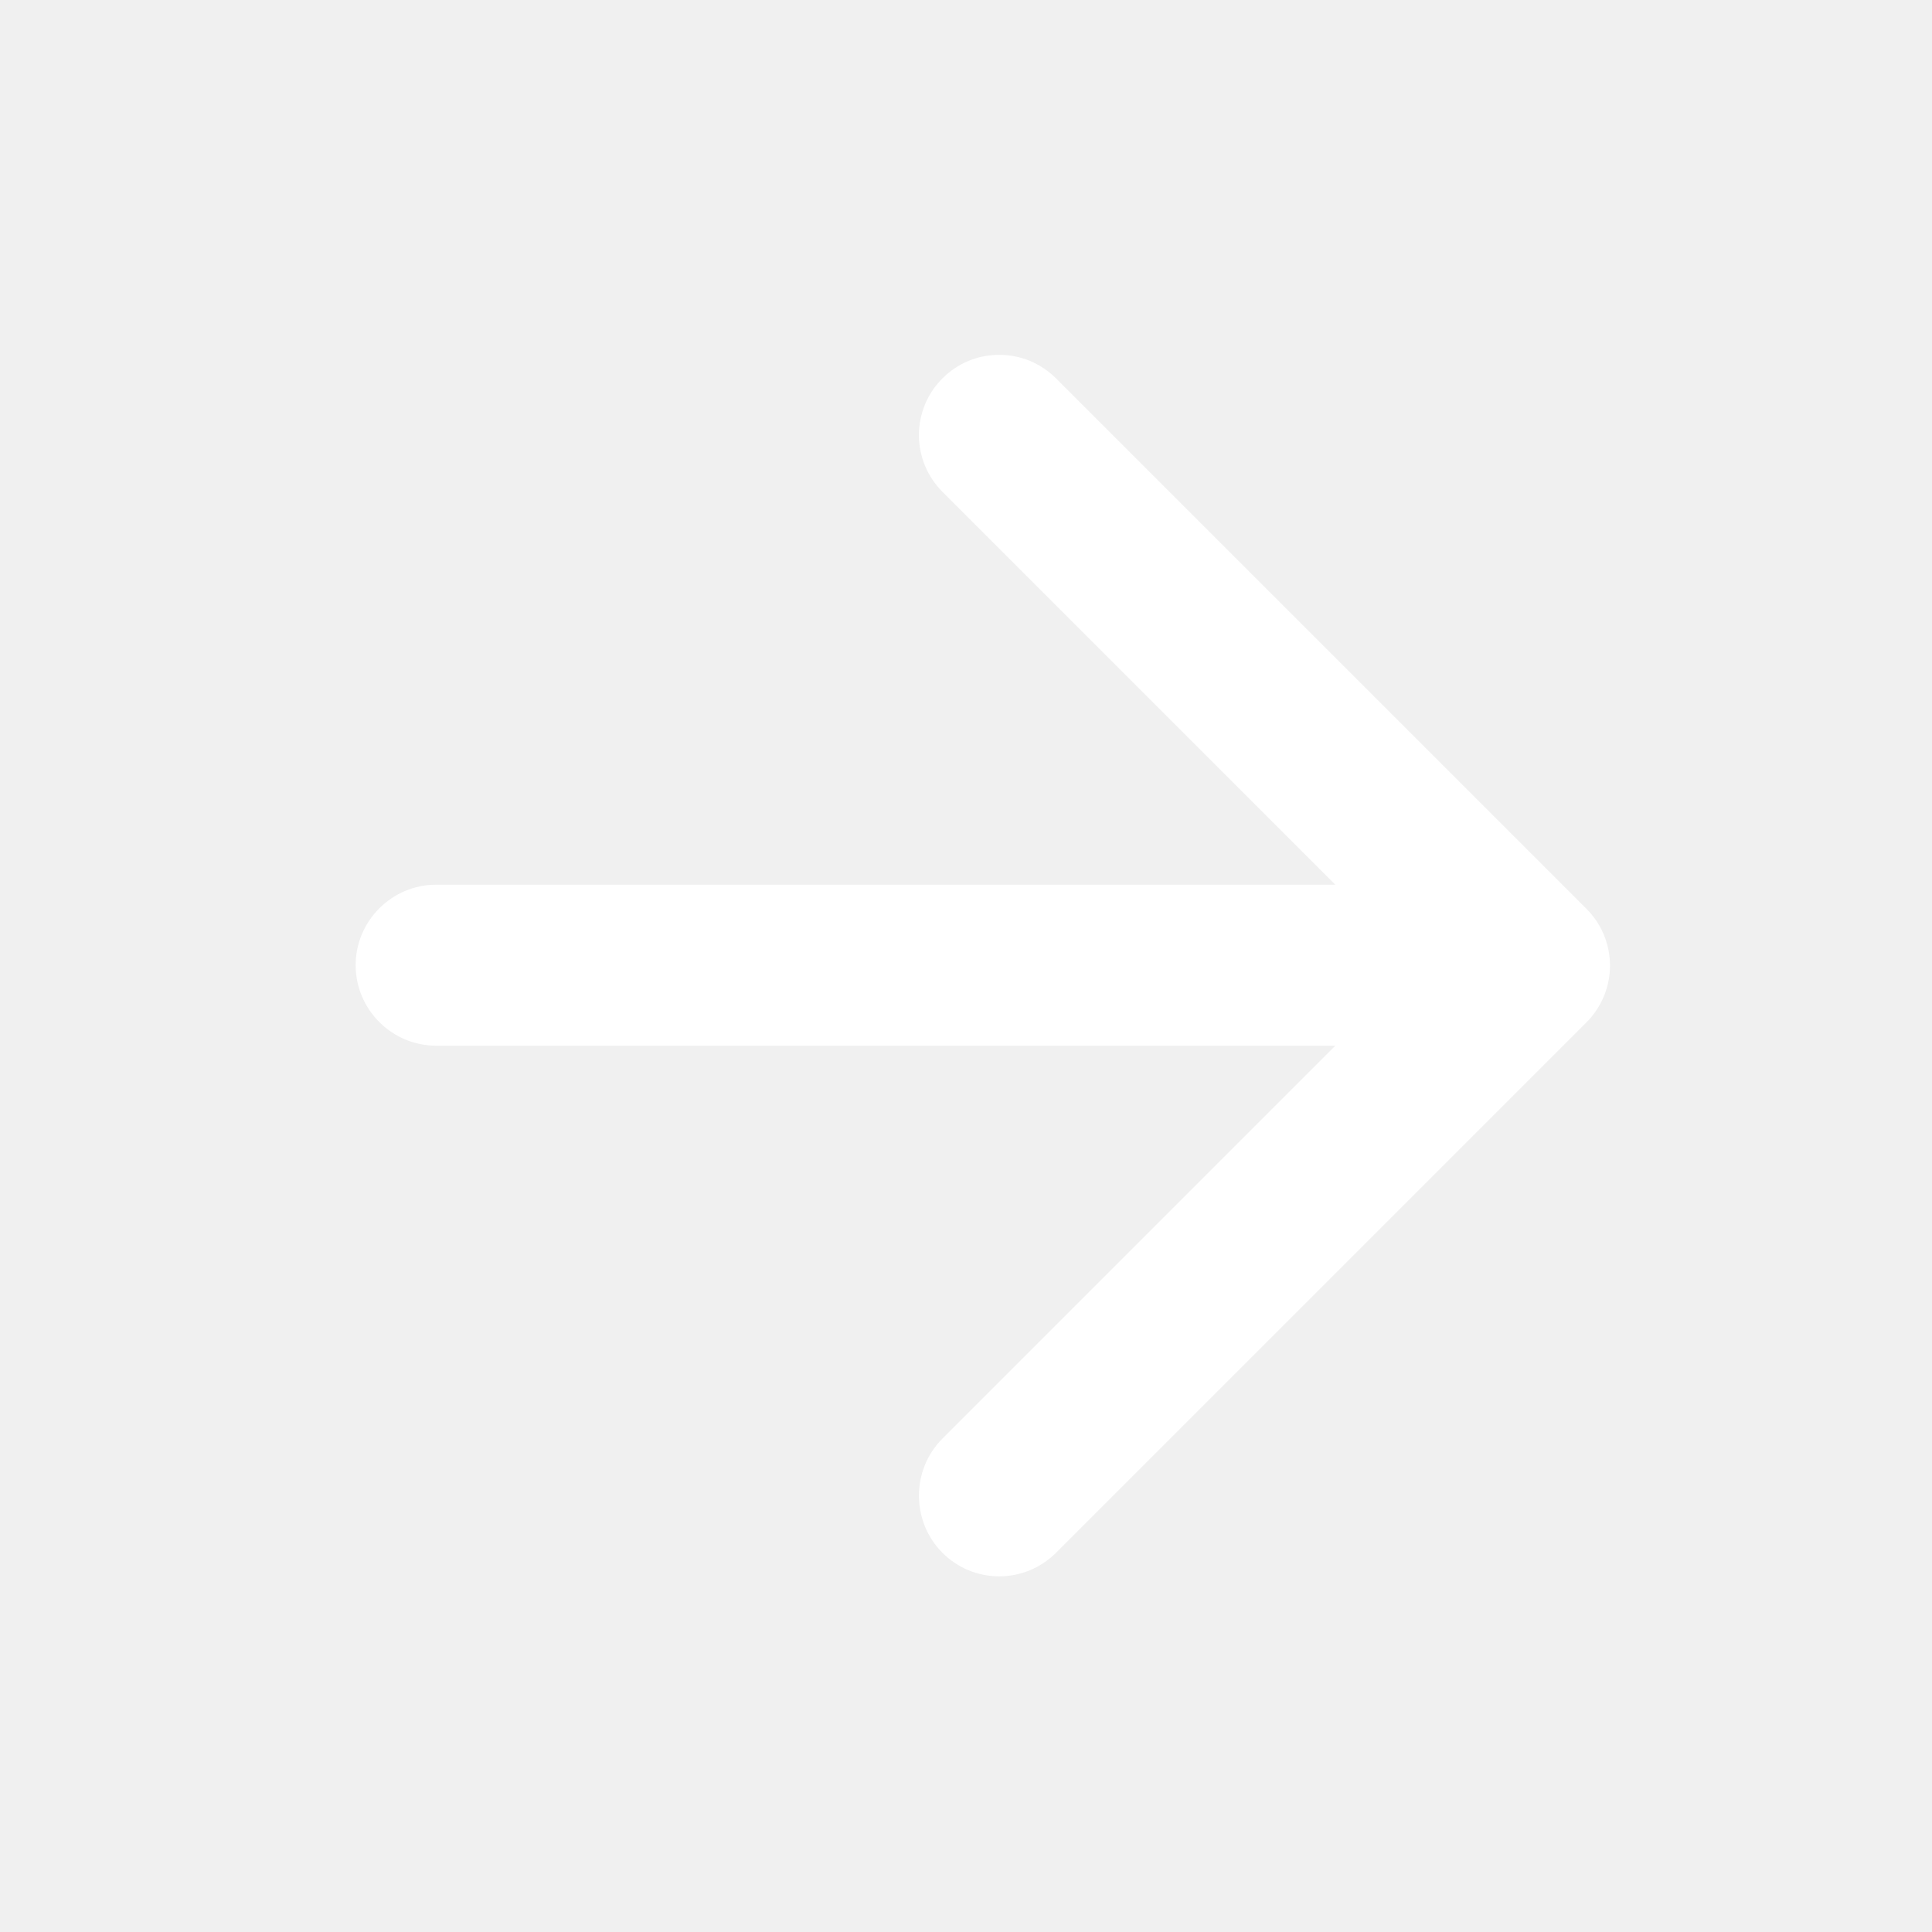
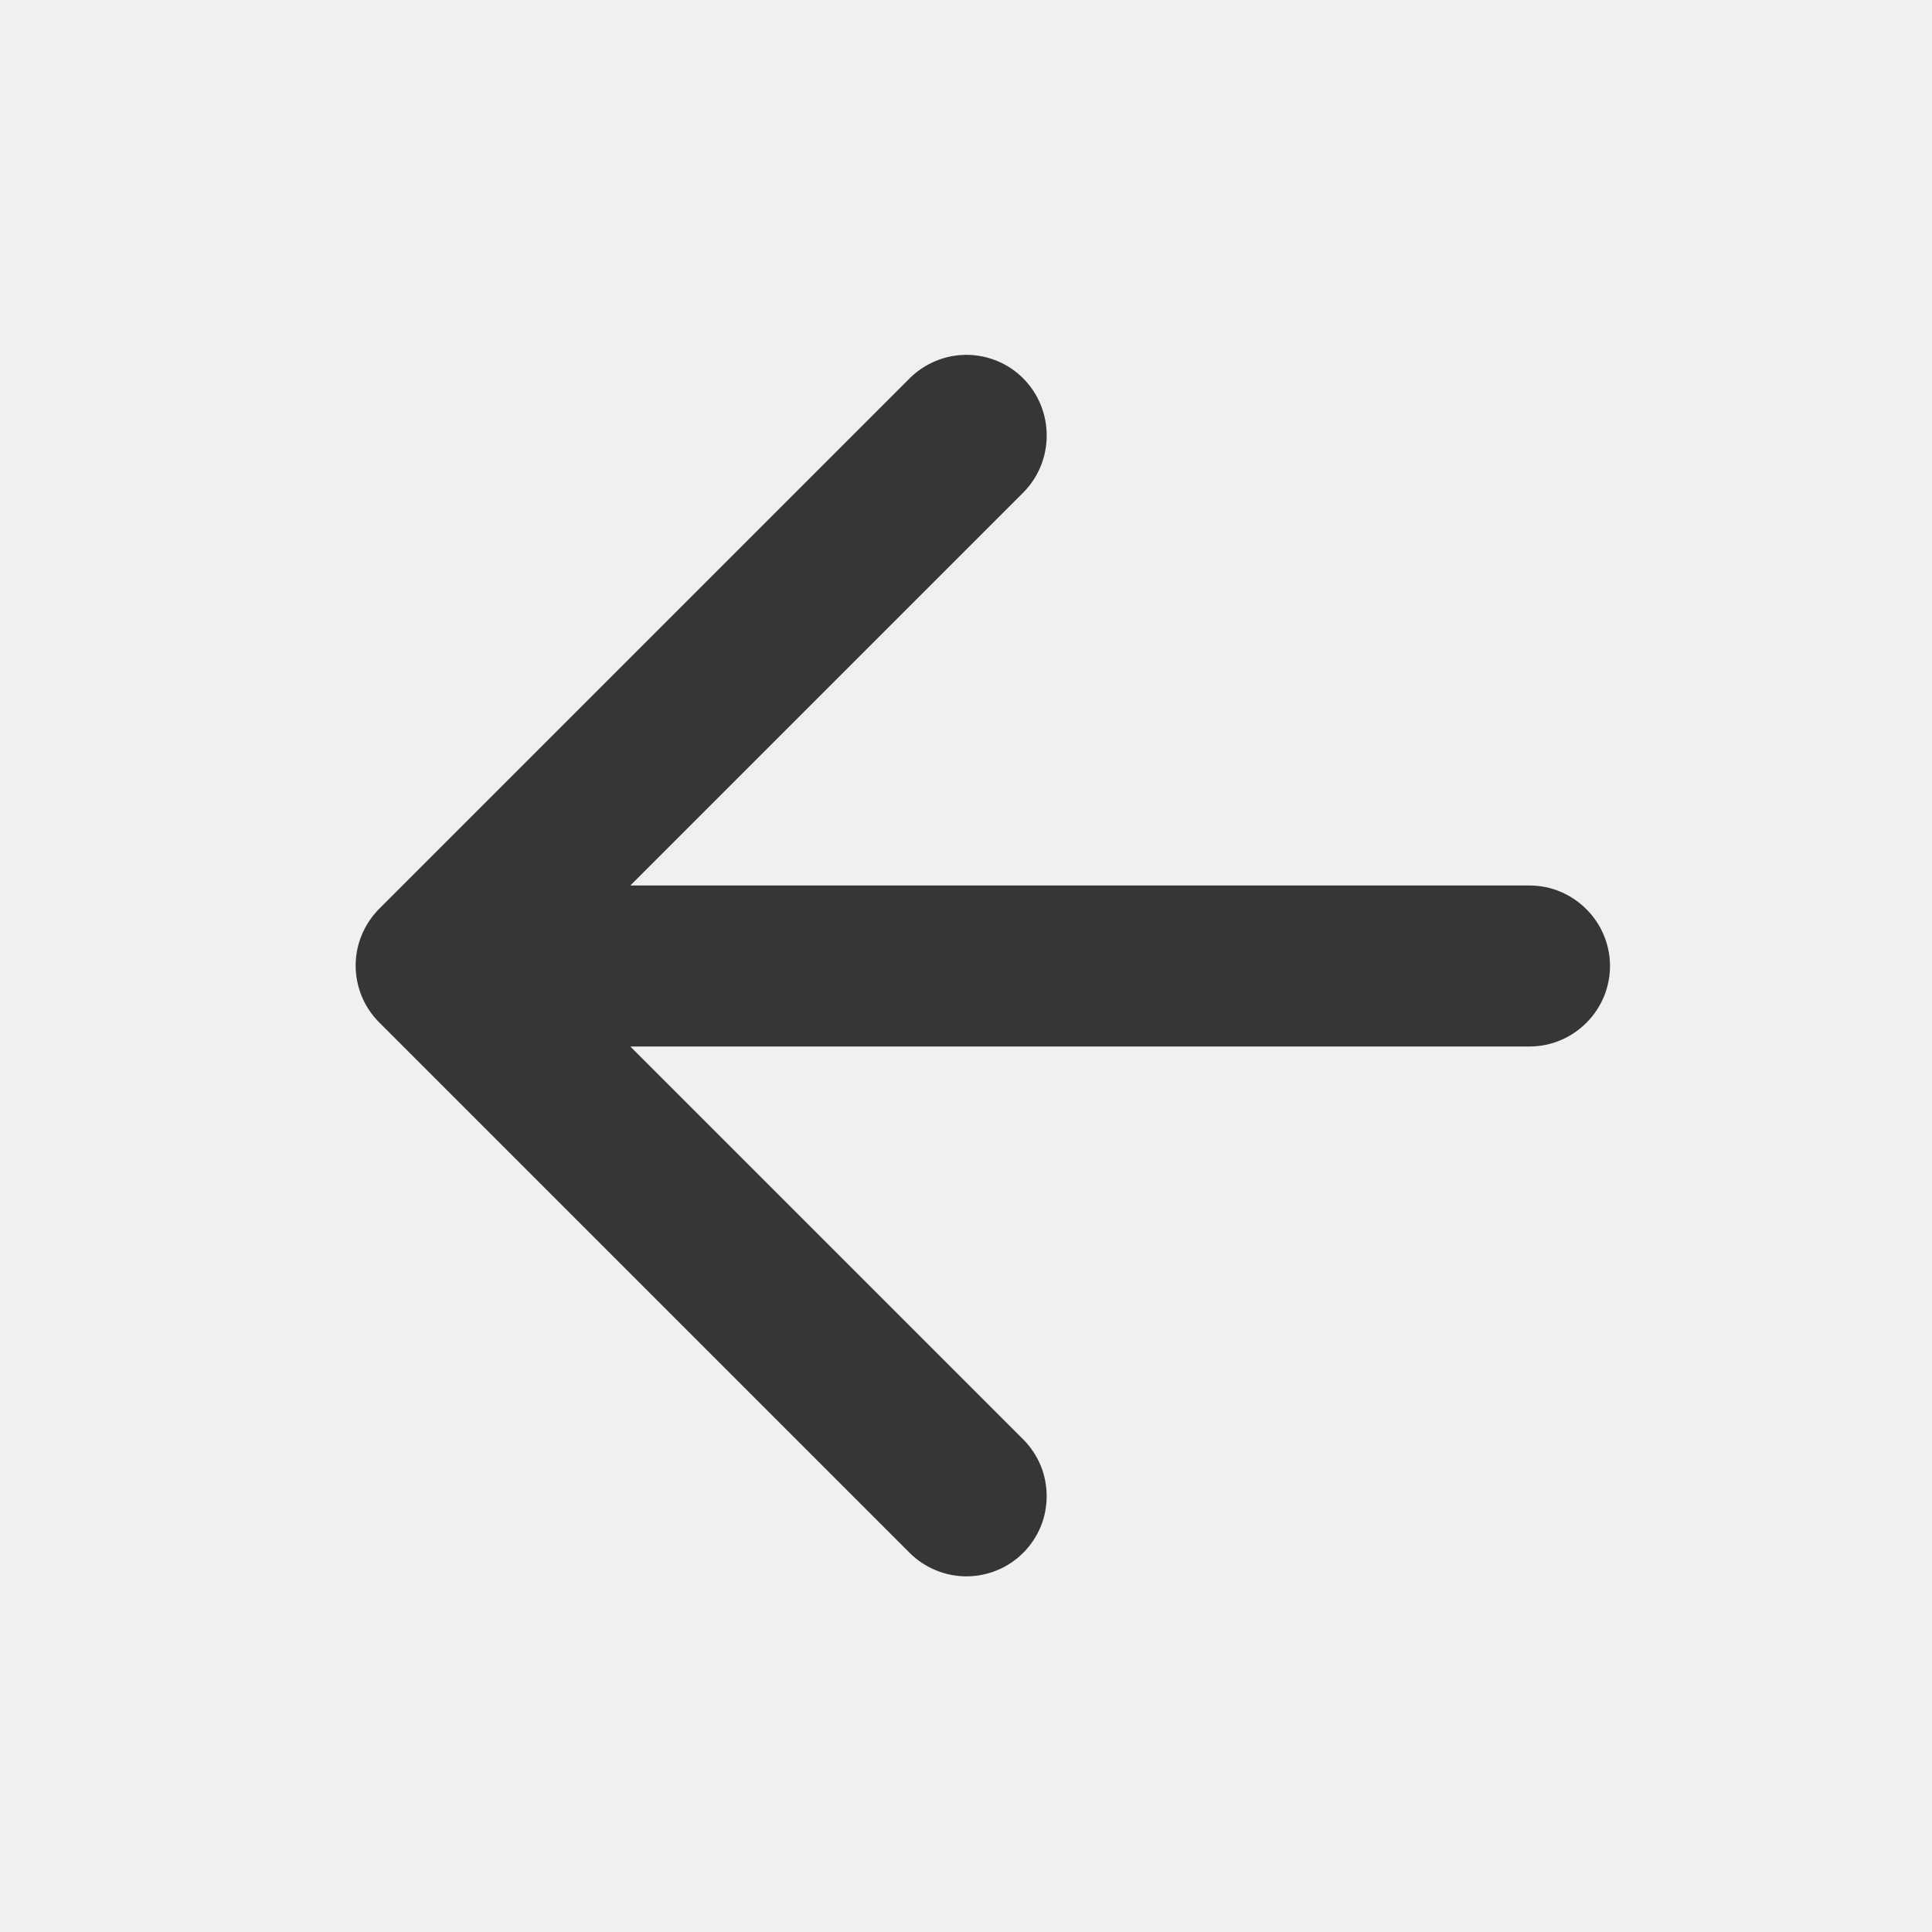
<svg xmlns="http://www.w3.org/2000/svg" width="24" height="24" viewBox="0 0 24 24" fill="none">
  <g id="ic:round-arrow-back">
-     <path id="Vector" d="M5.418 12.99L16.588 12.99L11.708 17.87C11.318 18.26 11.318 18.9 11.708 19.29C11.8 19.382 11.91 19.456 12.031 19.506C12.152 19.556 12.282 19.582 12.413 19.582C12.543 19.582 12.673 19.556 12.794 19.506C12.915 19.456 13.025 19.382 13.118 19.29L19.708 12.7C19.8 12.607 19.874 12.497 19.924 12.376C19.974 12.255 20 12.126 20 11.995C20 11.864 19.974 11.734 19.924 11.613C19.874 11.492 19.8 11.382 19.708 11.29L13.118 4.7C13.025 4.607 12.915 4.534 12.794 4.483C12.673 4.433 12.543 4.408 12.413 4.408C12.282 4.408 12.152 4.433 12.031 4.483C11.91 4.534 11.8 4.607 11.708 4.7C11.615 4.792 11.541 4.902 11.491 5.023C11.441 5.144 11.415 5.274 11.415 5.405C11.415 5.536 11.441 5.665 11.491 5.786C11.541 5.907 11.615 6.017 11.708 6.11L16.588 10.99L5.418 10.99C4.868 10.99 4.418 11.44 4.418 11.99C4.418 12.54 4.868 12.99 5.418 12.99Z" fill="white" />
+     <path id="Vector" d="M19 11H7.83L12.71 6.12C13.1 5.73 13.1 5.09 12.71 4.7C12.618 4.607 12.508 4.534 12.387 4.484C12.266 4.434 12.136 4.408 12.005 4.408C11.874 4.408 11.745 4.434 11.624 4.484C11.503 4.534 11.393 4.607 11.3 4.7L4.71 11.29C4.618 11.383 4.544 11.493 4.494 11.614C4.444 11.735 4.418 11.864 4.418 11.995C4.418 12.126 4.444 12.256 4.494 12.377C4.544 12.498 4.618 12.608 4.71 12.7L11.3 19.29C11.393 19.383 11.503 19.456 11.624 19.506C11.745 19.556 11.874 19.582 12.005 19.582C12.136 19.582 12.266 19.556 12.387 19.506C12.508 19.456 12.618 19.383 12.71 19.29C12.803 19.198 12.876 19.088 12.927 18.967C12.977 18.846 13.002 18.716 13.002 18.585C13.002 18.454 12.977 18.325 12.927 18.204C12.876 18.083 12.803 17.973 12.71 17.88L7.83 13H19C19.55 13 20 12.55 20 12C20 11.45 19.55 11 19 11Z" fill="#363636" />
  </g>
</svg>
